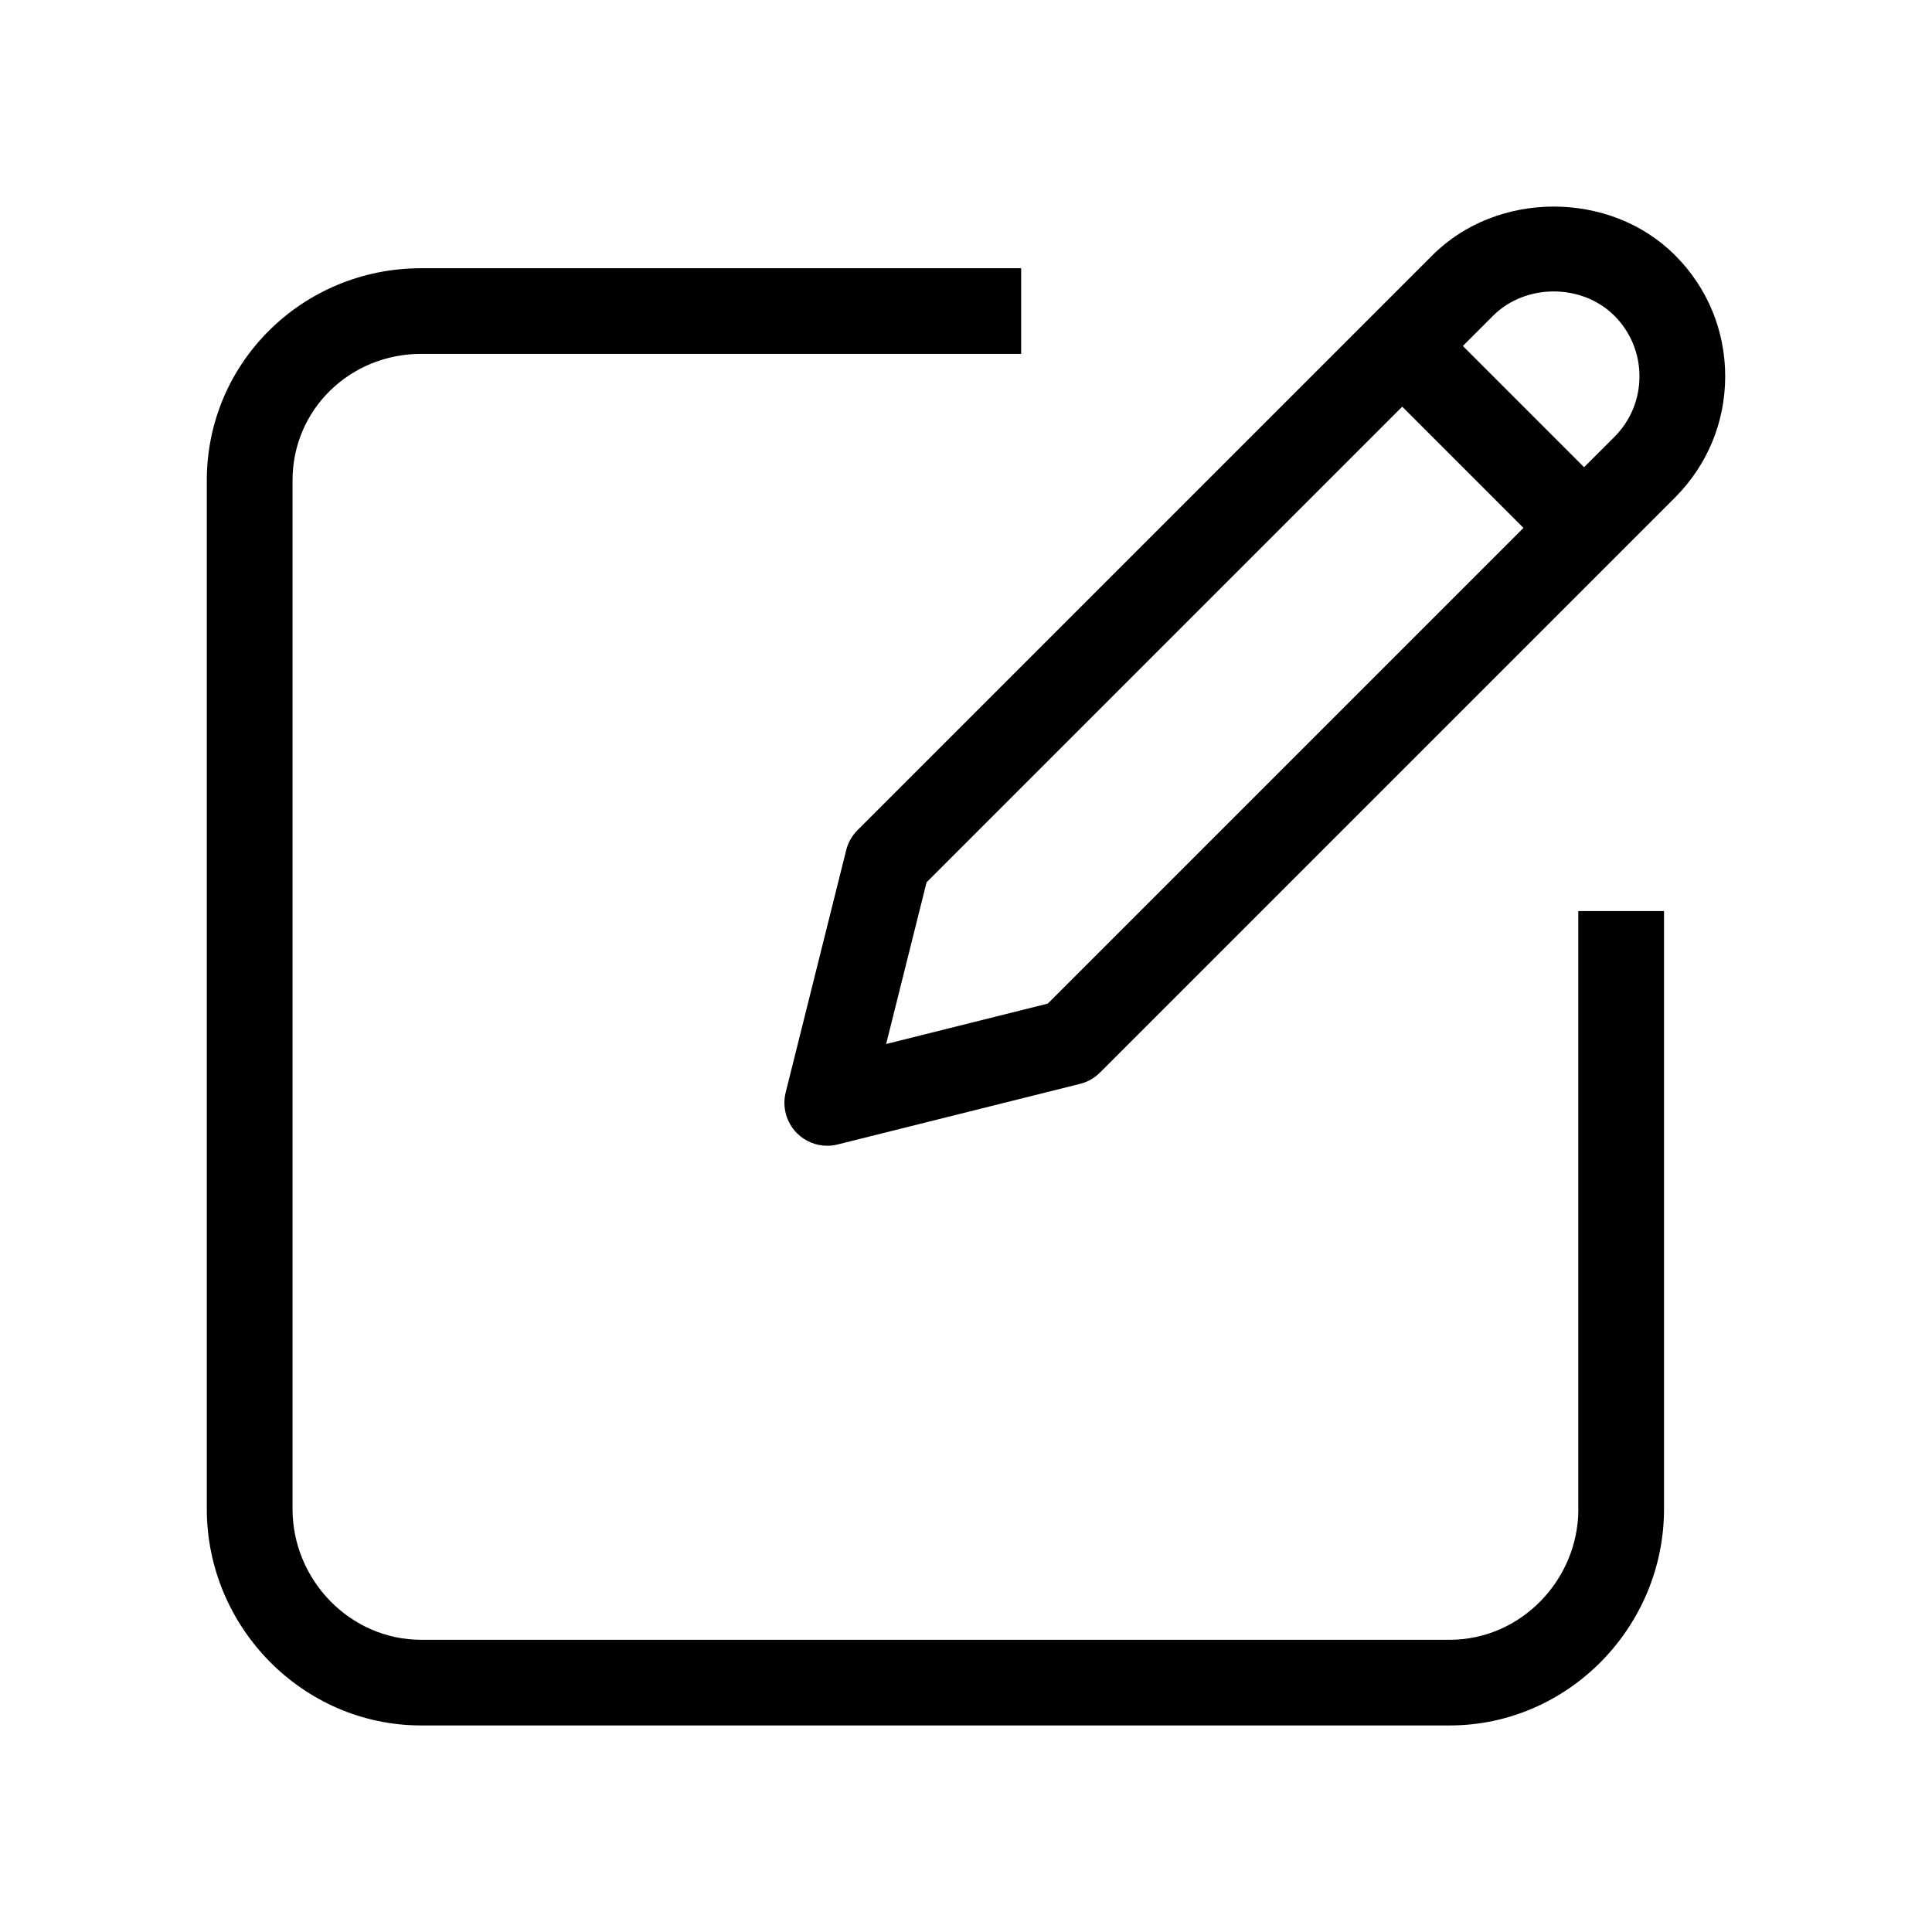
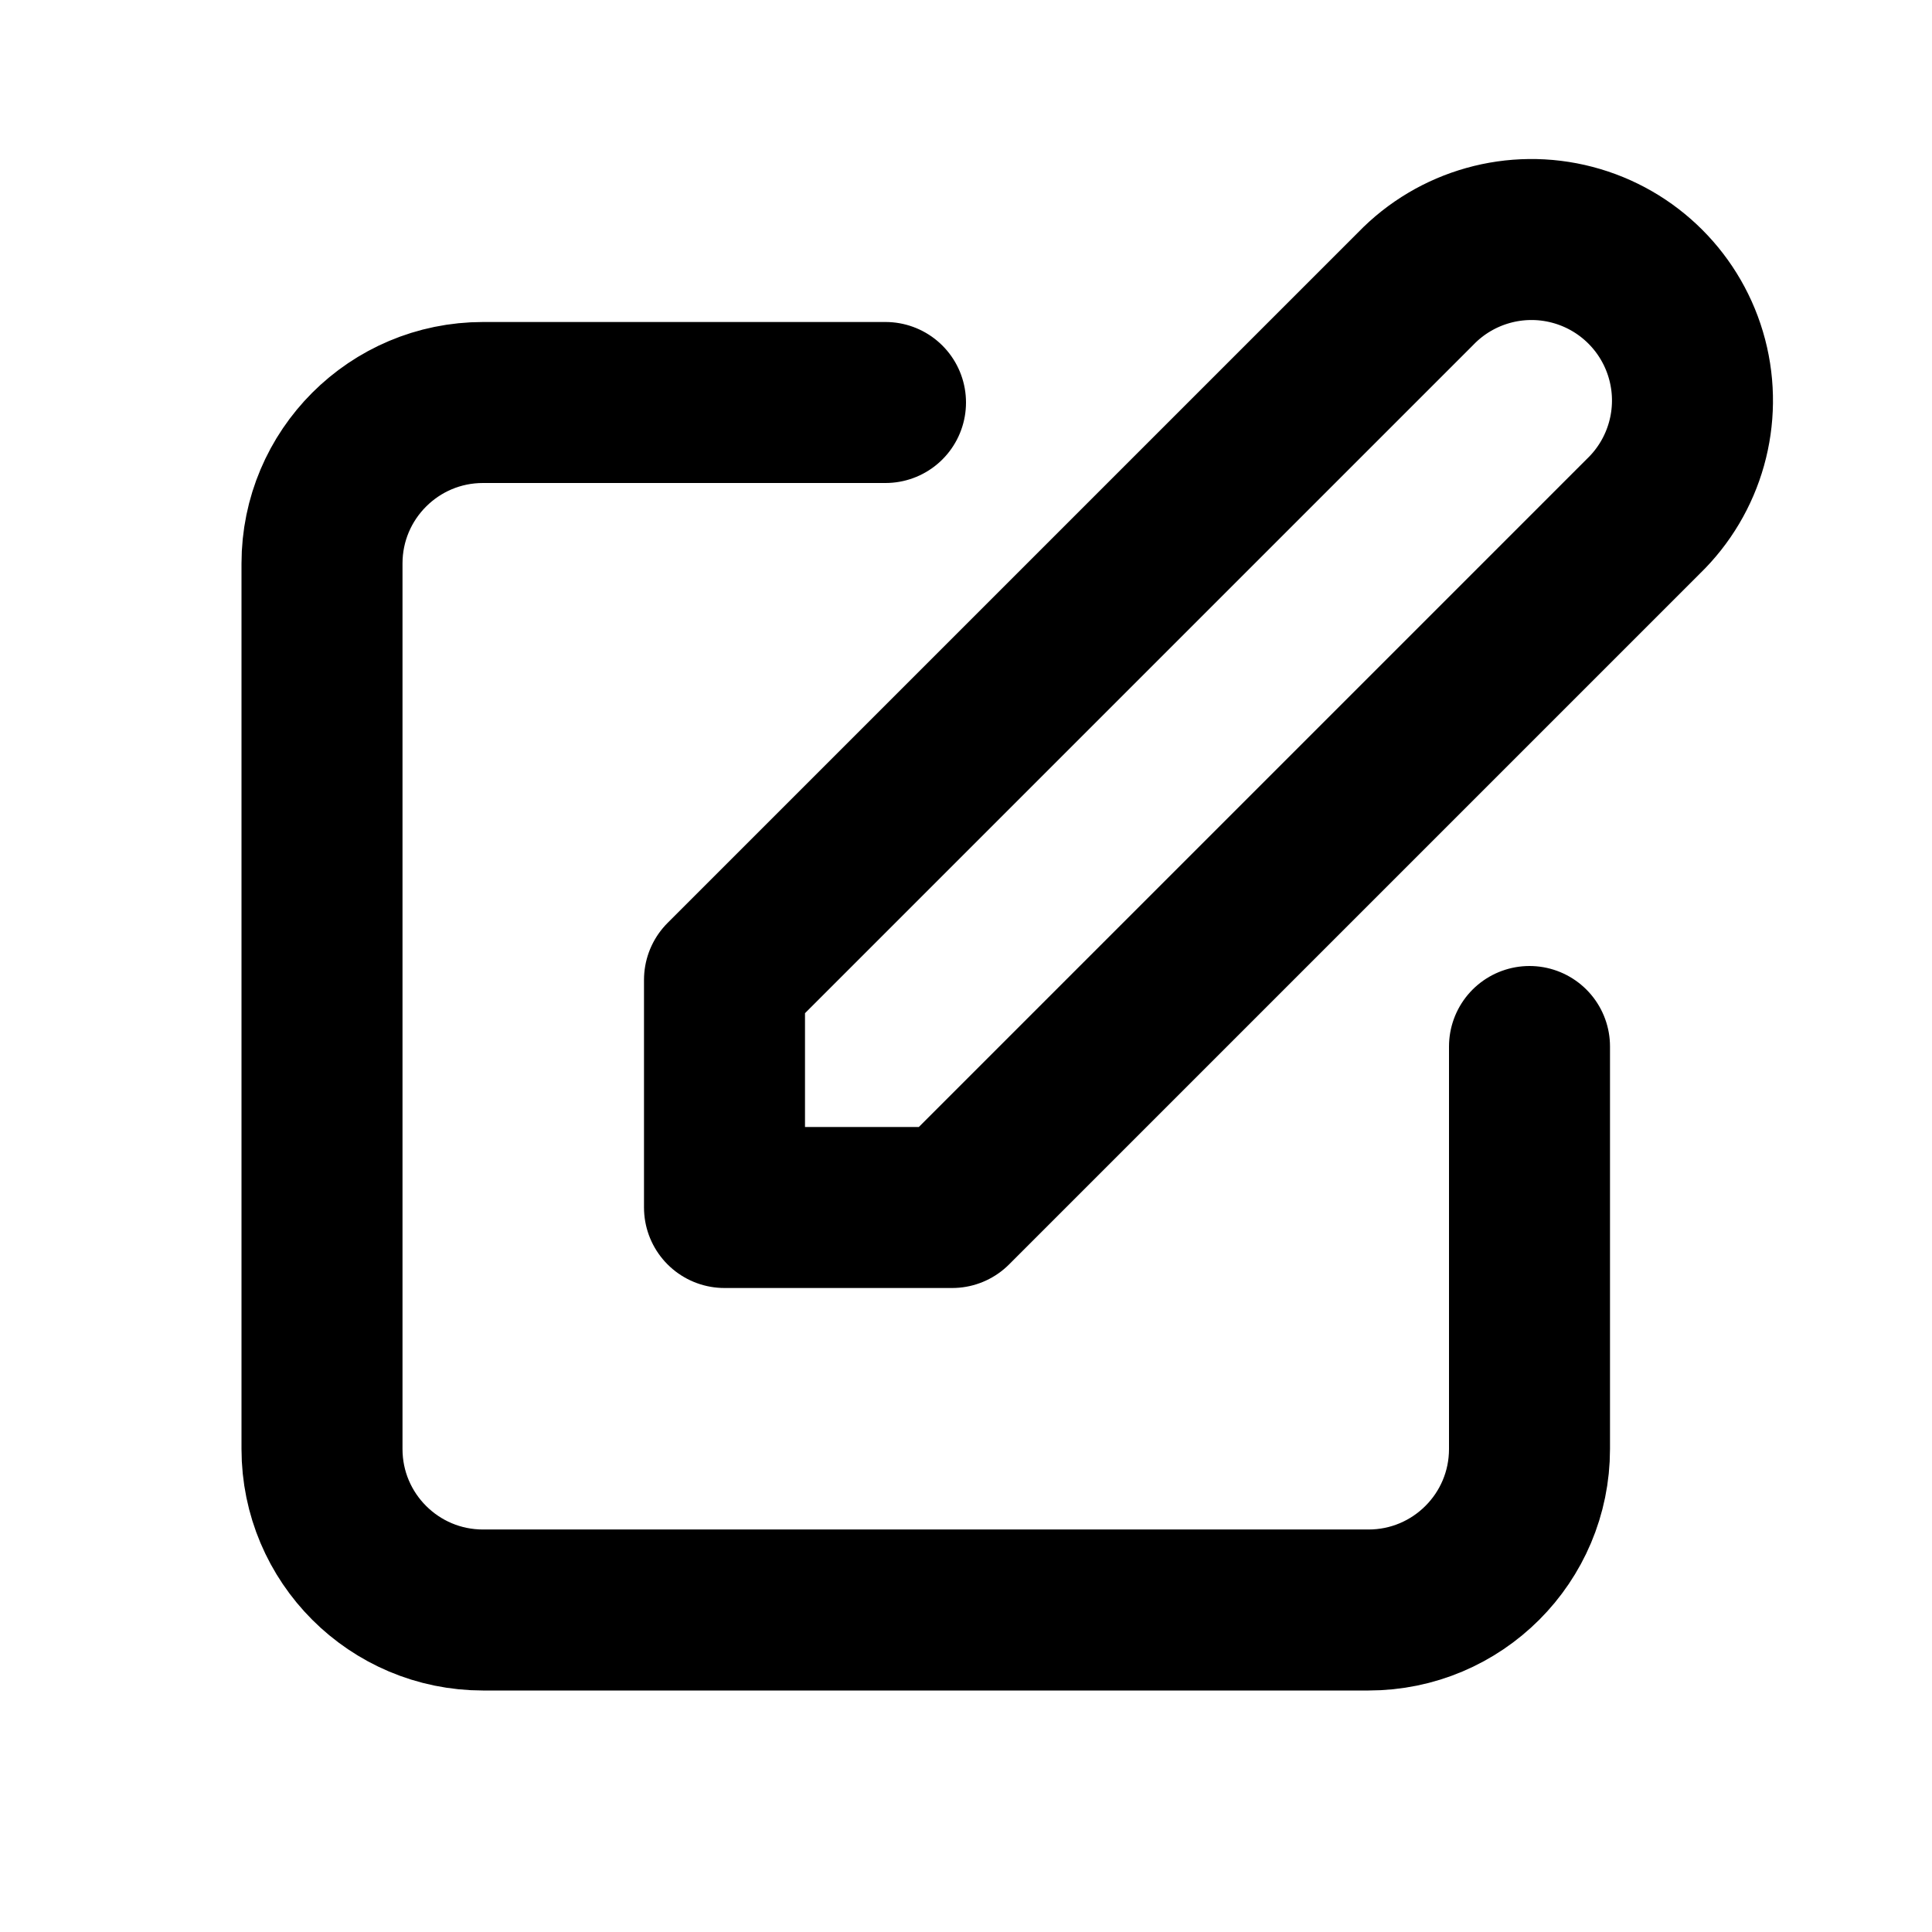
- <svg xmlns="http://www.w3.org/2000/svg" id="Layer_1" style="enable-background:new 0 0 24 24;" version="1.1" viewBox="0 0 24 24" xml:space="preserve">
-   <path d="M19.607,18.746c0,0.881-0.716,1.624-1.597,1.624H5.231c-0.881,0-1.597-0.743-1.597-1.624V5.967  c0-0.881,0.716-1.571,1.597-1.571h7.454V3.332H5.231c-1.468,0-2.662,1.168-2.662,2.636v12.778c0,1.468,1.194,2.688,2.662,2.688  h12.778c1.468,0,2.662-1.221,2.662-2.688v-7.428h-1.065V18.746z" />
-   <path d="M20.807,3.17c-0.804-0.805-2.207-0.805-3.012,0l-7.143,7.143c-0.068,0.068-0.117,0.154-0.14,0.247L9.76,13.571  c-0.045,0.181,0.008,0.373,0.14,0.506c0.101,0.101,0.237,0.156,0.376,0.156c0.043,0,0.086-0.005,0.129-0.016l3.012-0.753  c0.094-0.023,0.179-0.072,0.247-0.14l7.143-7.143c0.402-0.402,0.624-0.937,0.624-1.506S21.21,3.572,20.807,3.17z M13.016,12.467  l-2.008,0.502l0.502-2.008l5.909-5.909l1.506,1.506L13.016,12.467z M20.054,5.428l-0.376,0.376l-1.506-1.506l0.376-0.376  c0.402-0.402,1.104-0.402,1.506,0c0.201,0.201,0.312,0.468,0.312,0.753C20.366,4.96,20.255,5.227,20.054,5.428z" />
+ <svg xmlns="http://www.w3.org/2000/svg" class="h-6 w-6" fill="none" viewBox="0 0 24 24" stroke="currentColor" stroke-width="2">
+   <path stroke-linecap="round" stroke-linejoin="round" d="M11 5H6a2 2 0 00-2 2v11a2 2 0 002 2h11a2 2 0 002-2v-5m-1.414-9.414a2 2 0 112.828 2.828L11.828 15H9v-2.828l8.586-8.586z" />
</svg>
